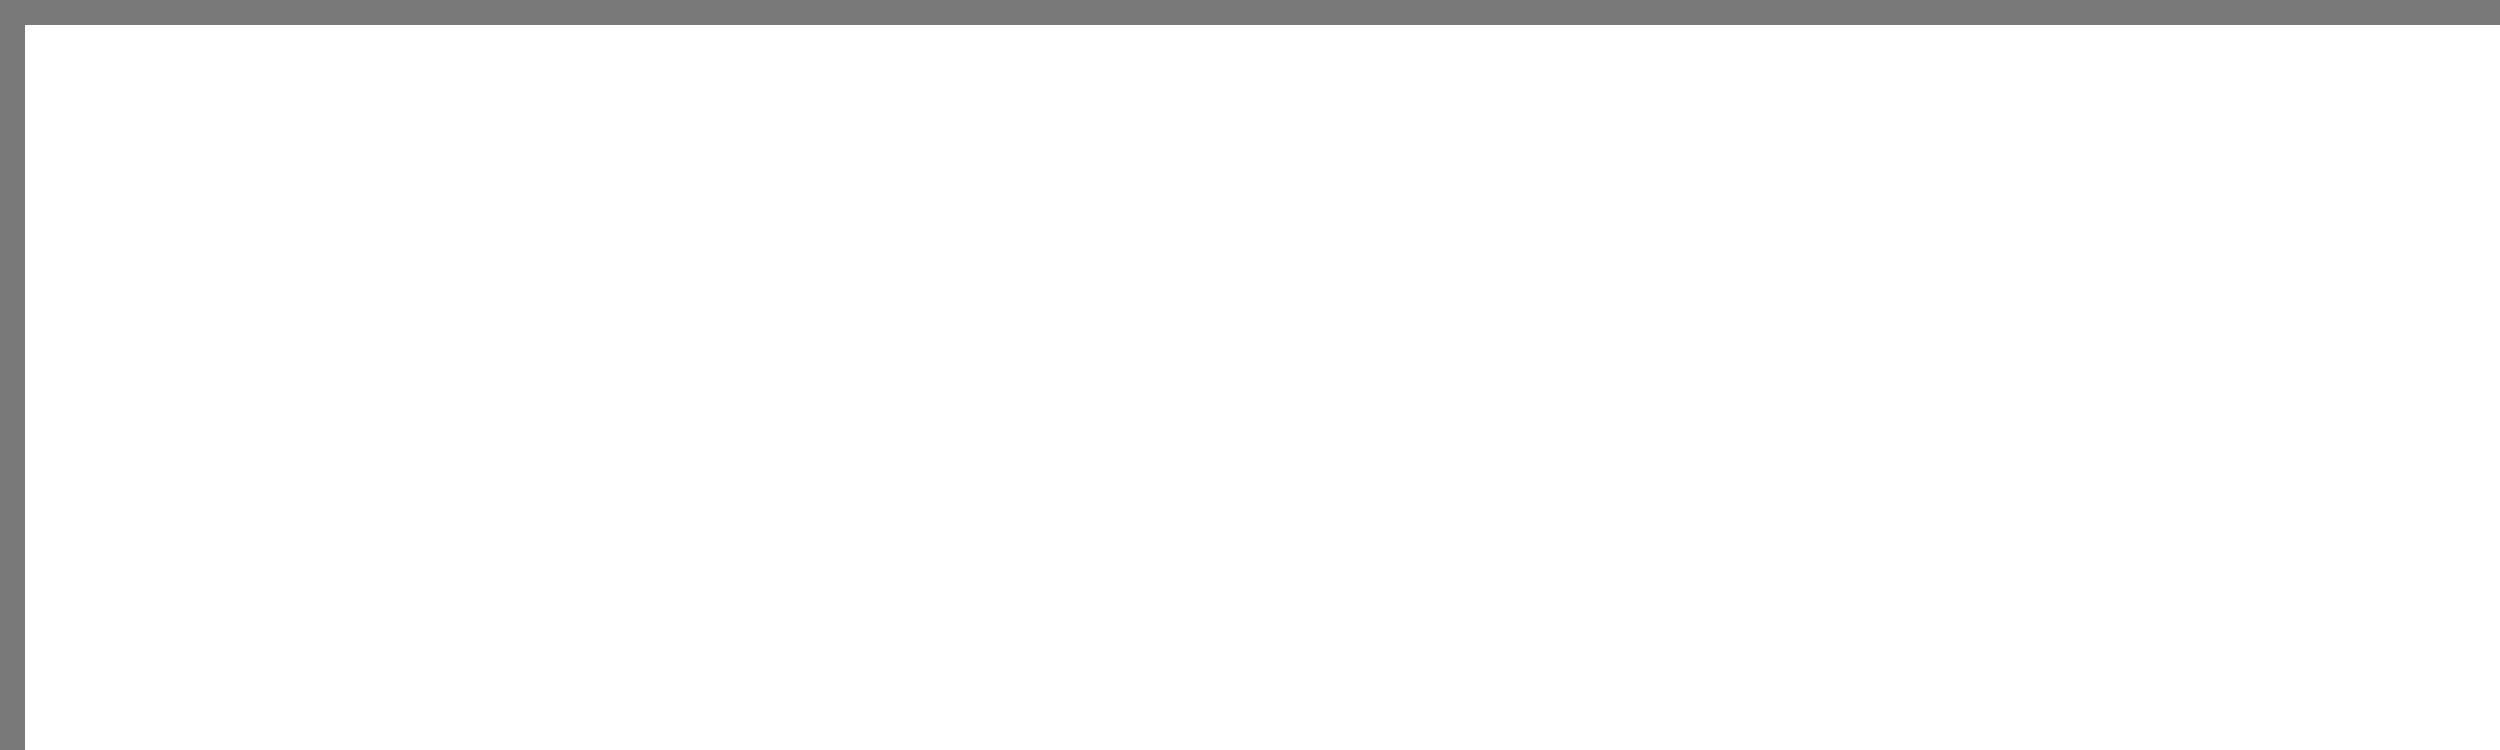
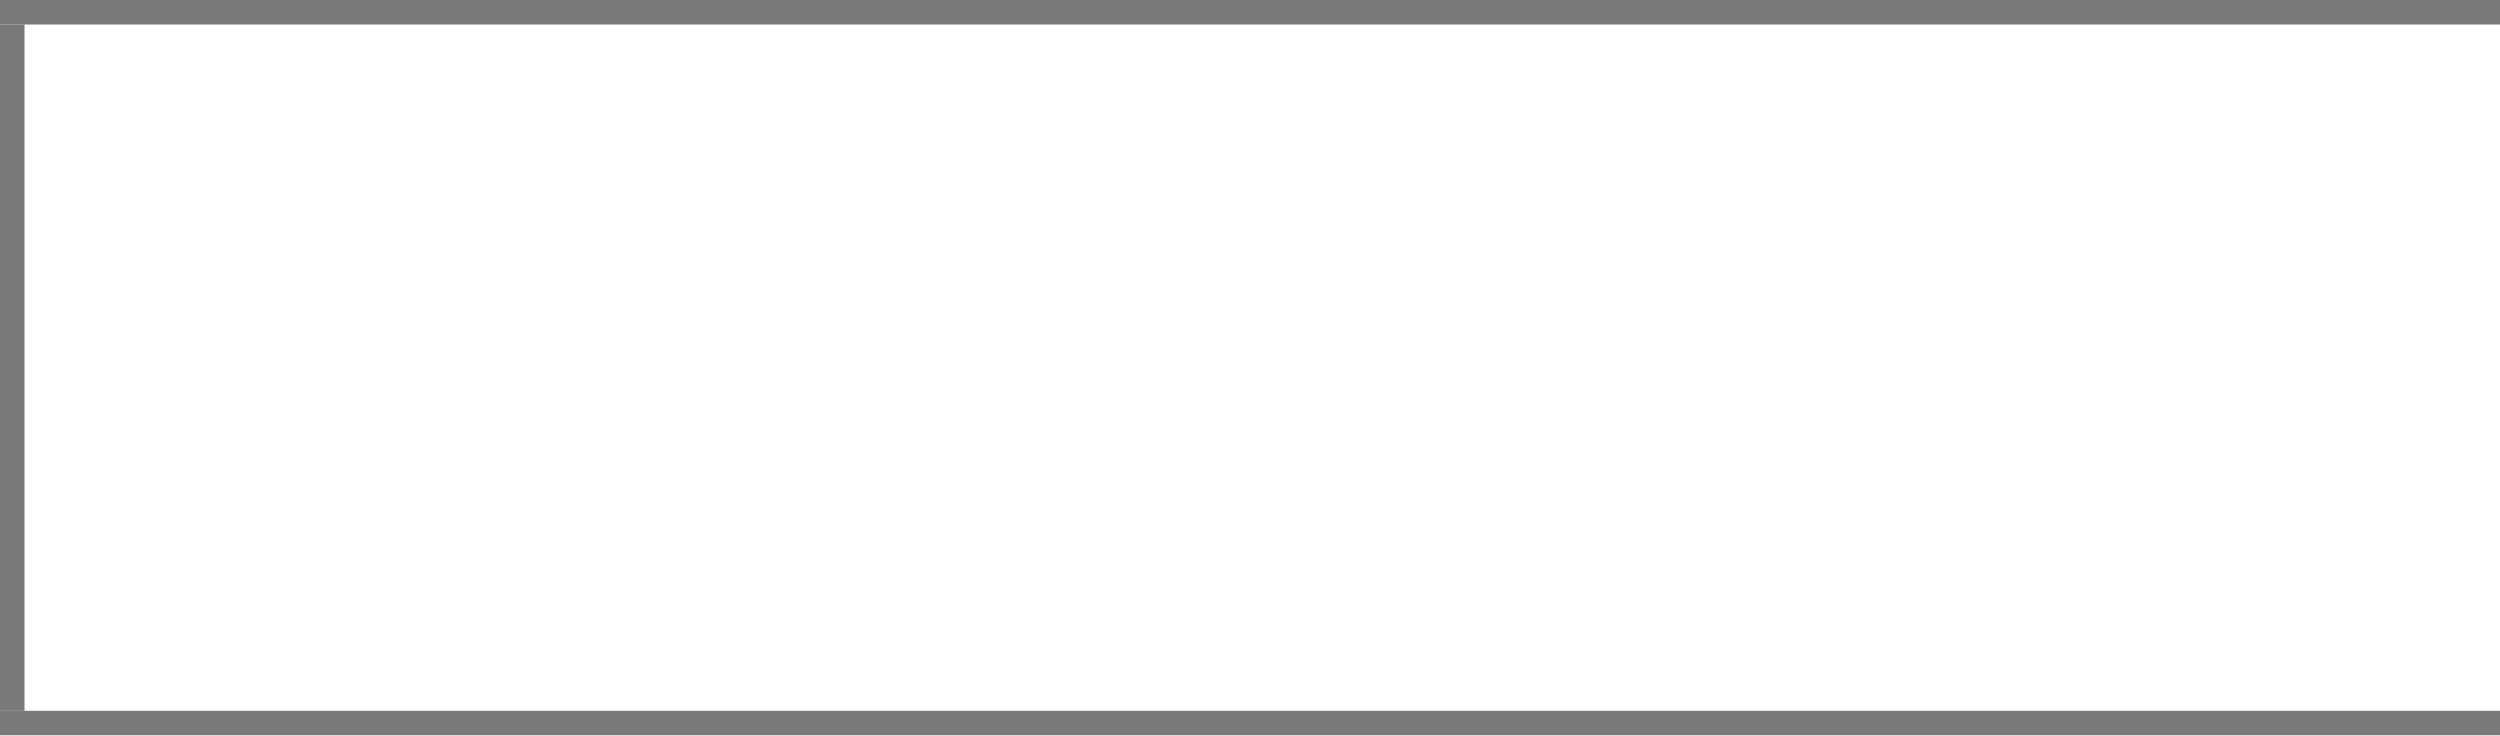
- <svg xmlns="http://www.w3.org/2000/svg" version="1.1" width="100px" height="30px" viewBox="705 30 100 30">
-   <path d="M 1 1  L 100 1  L 100 30  L 1 30  L 1 1  Z " fill-rule="nonzero" fill="rgba(255, 255, 255, 1)" stroke="none" transform="matrix(1 0 0 1 705 30 )" class="fill" />
-   <path d="M 0.5 1  L 0.5 30  " stroke-width="1" stroke-dasharray="0" stroke="rgba(121, 121, 121, 1)" fill="none" transform="matrix(1 0 0 1 705 30 )" class="stroke" />
-   <path d="M 0 0.5  L 100 0.5  " stroke-width="1" stroke-dasharray="0" stroke="rgba(121, 121, 121, 1)" fill="none" transform="matrix(1 0 0 1 705 30 )" class="stroke" />
+ <svg xmlns="http://www.w3.org/2000/svg" version="1.1" width="102px" height="30px" viewBox="1105 60 102 30">
+   <path d="M 1 1  L 102 1  L 102 29  L 1 29  L 1 1  Z " fill-rule="nonzero" fill="rgba(255, 255, 255, 1)" stroke="none" transform="matrix(1 0 0 1 1105 60 )" class="fill" />
+   <path d="M 0.5 1  L 0.5 29  " stroke-width="1" stroke-dasharray="0" stroke="rgba(121, 121, 121, 1)" fill="none" transform="matrix(1 0 0 1 1105 60 )" class="stroke" />
+   <path d="M 0 0.5  L 102 0.5  " stroke-width="1" stroke-dasharray="0" stroke="rgba(121, 121, 121, 1)" fill="none" transform="matrix(1 0 0 1 1105 60 )" class="stroke" />
+   <path d="M 0 29.5  L 102 29.5  " stroke-width="1" stroke-dasharray="0" stroke="rgba(121, 121, 121, 1)" fill="none" transform="matrix(1 0 0 1 1105 60 )" class="stroke" />
</svg>
